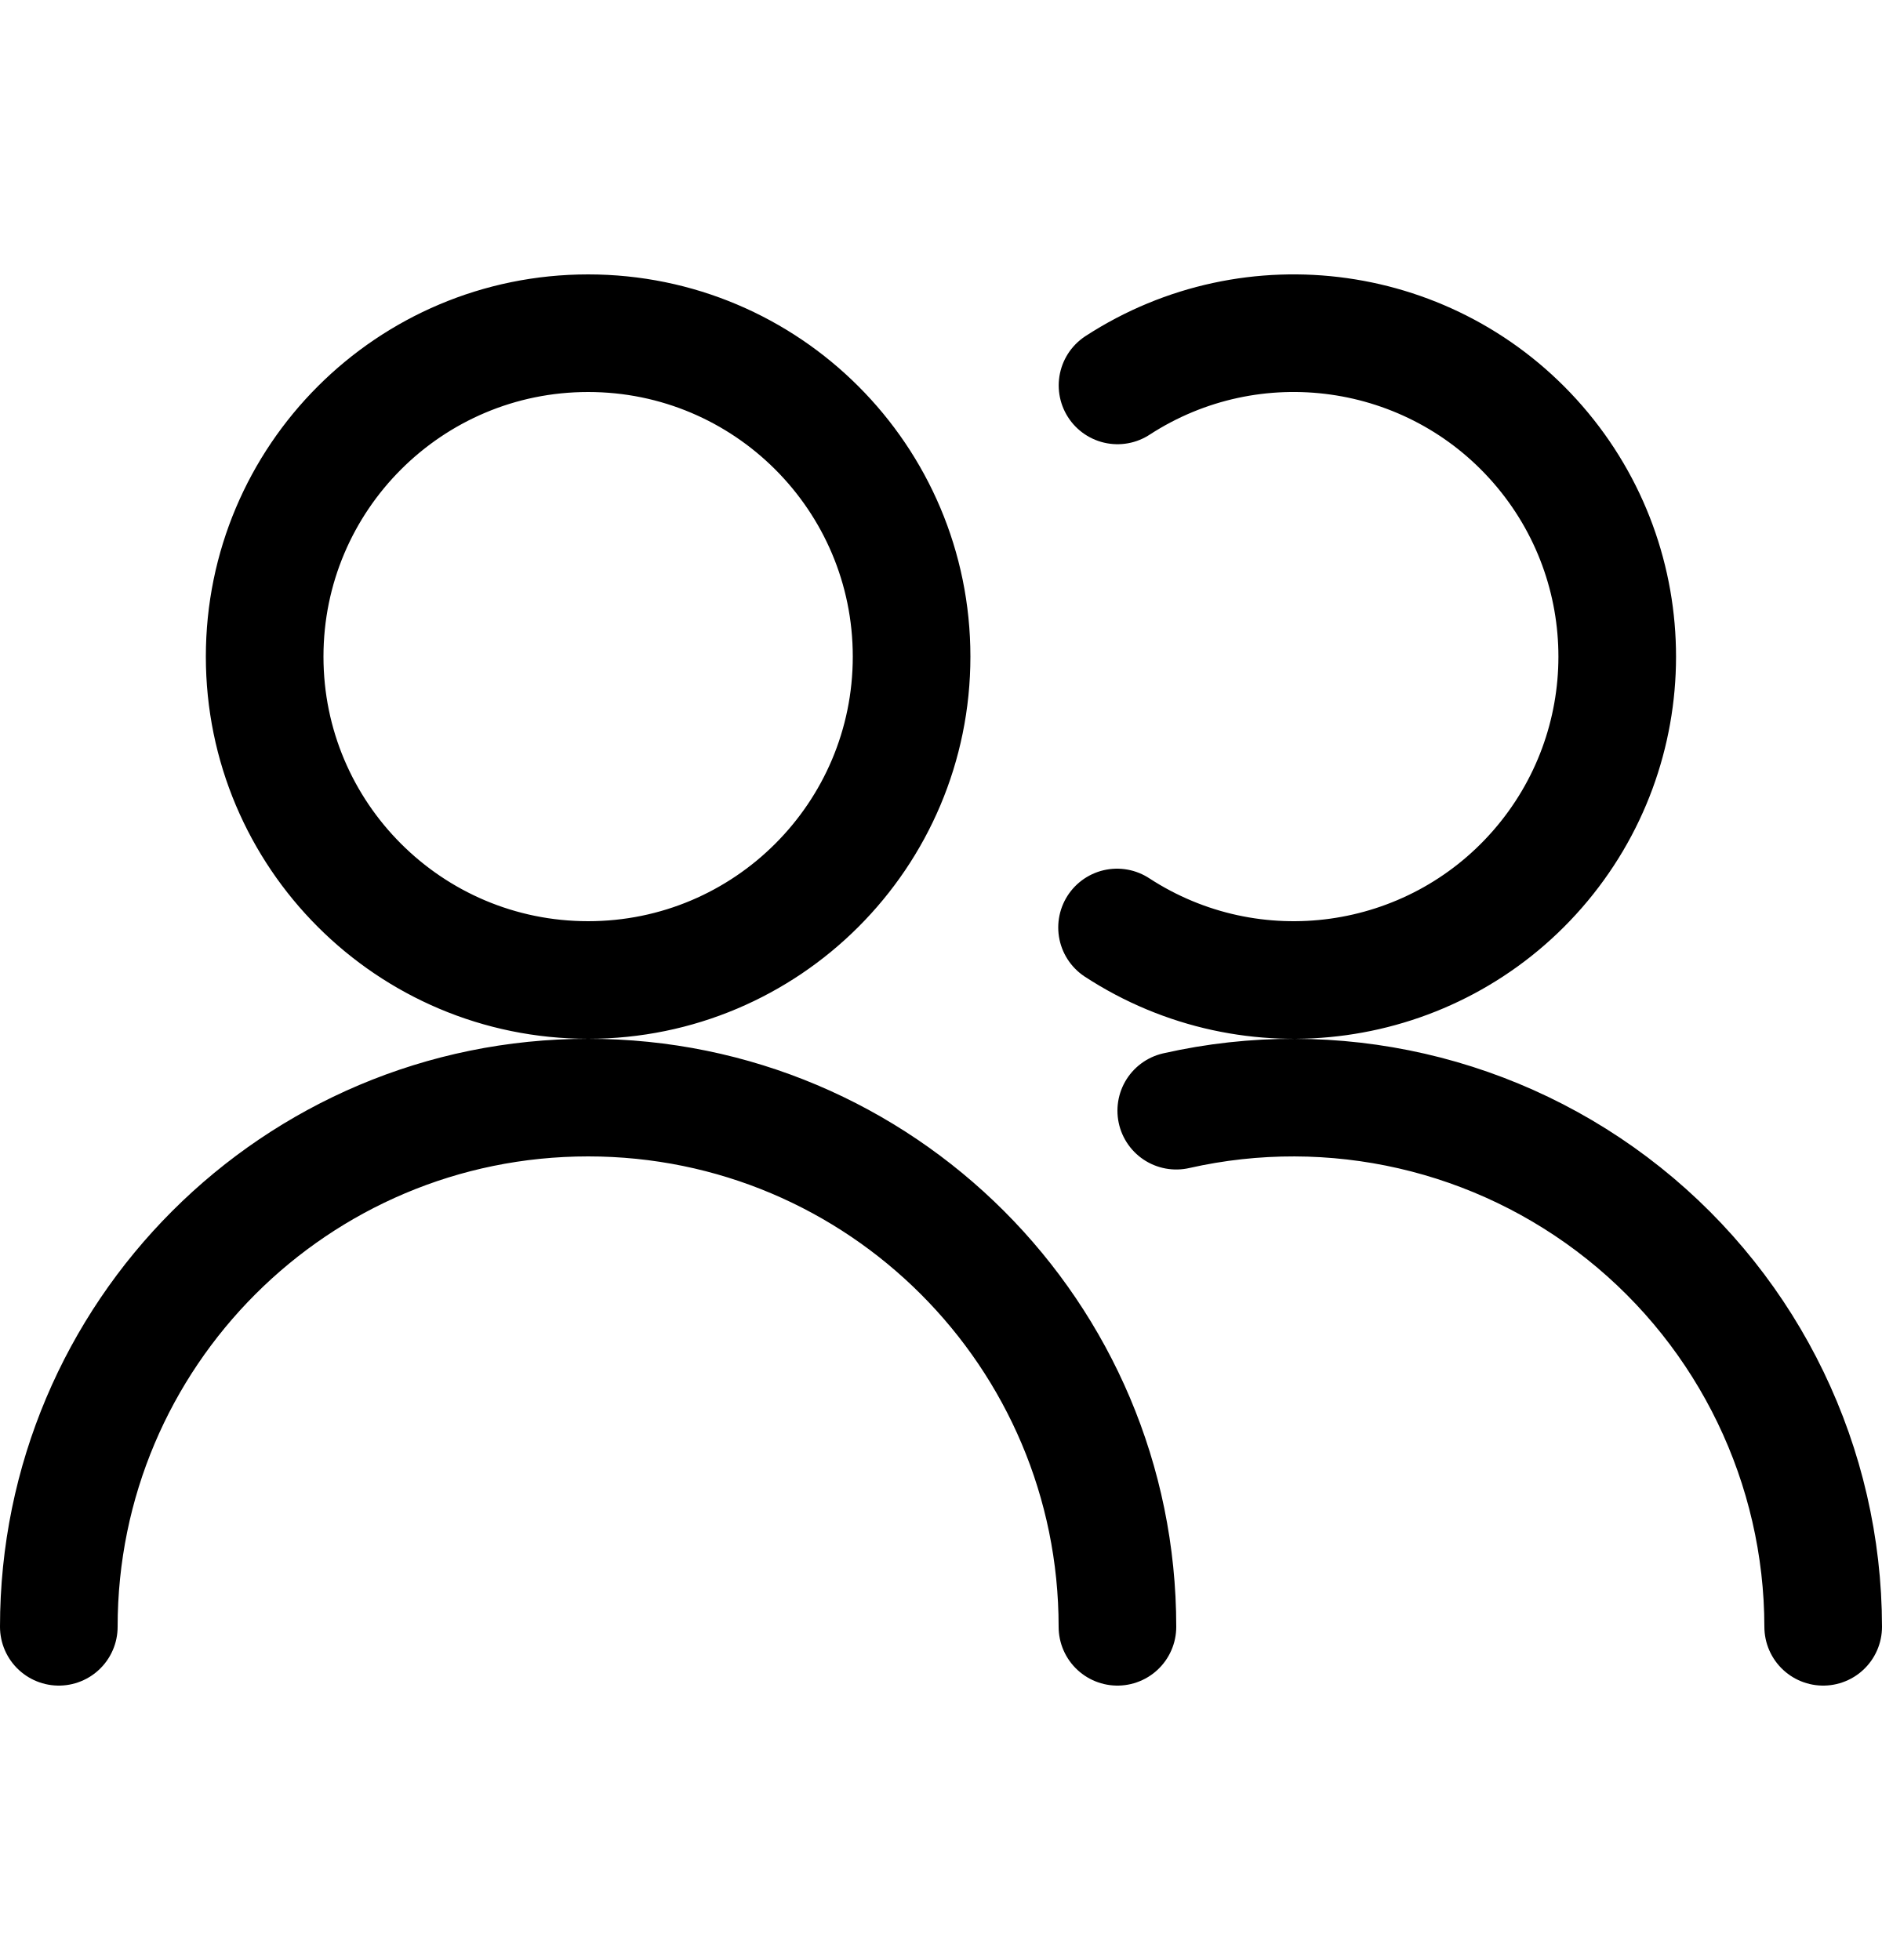
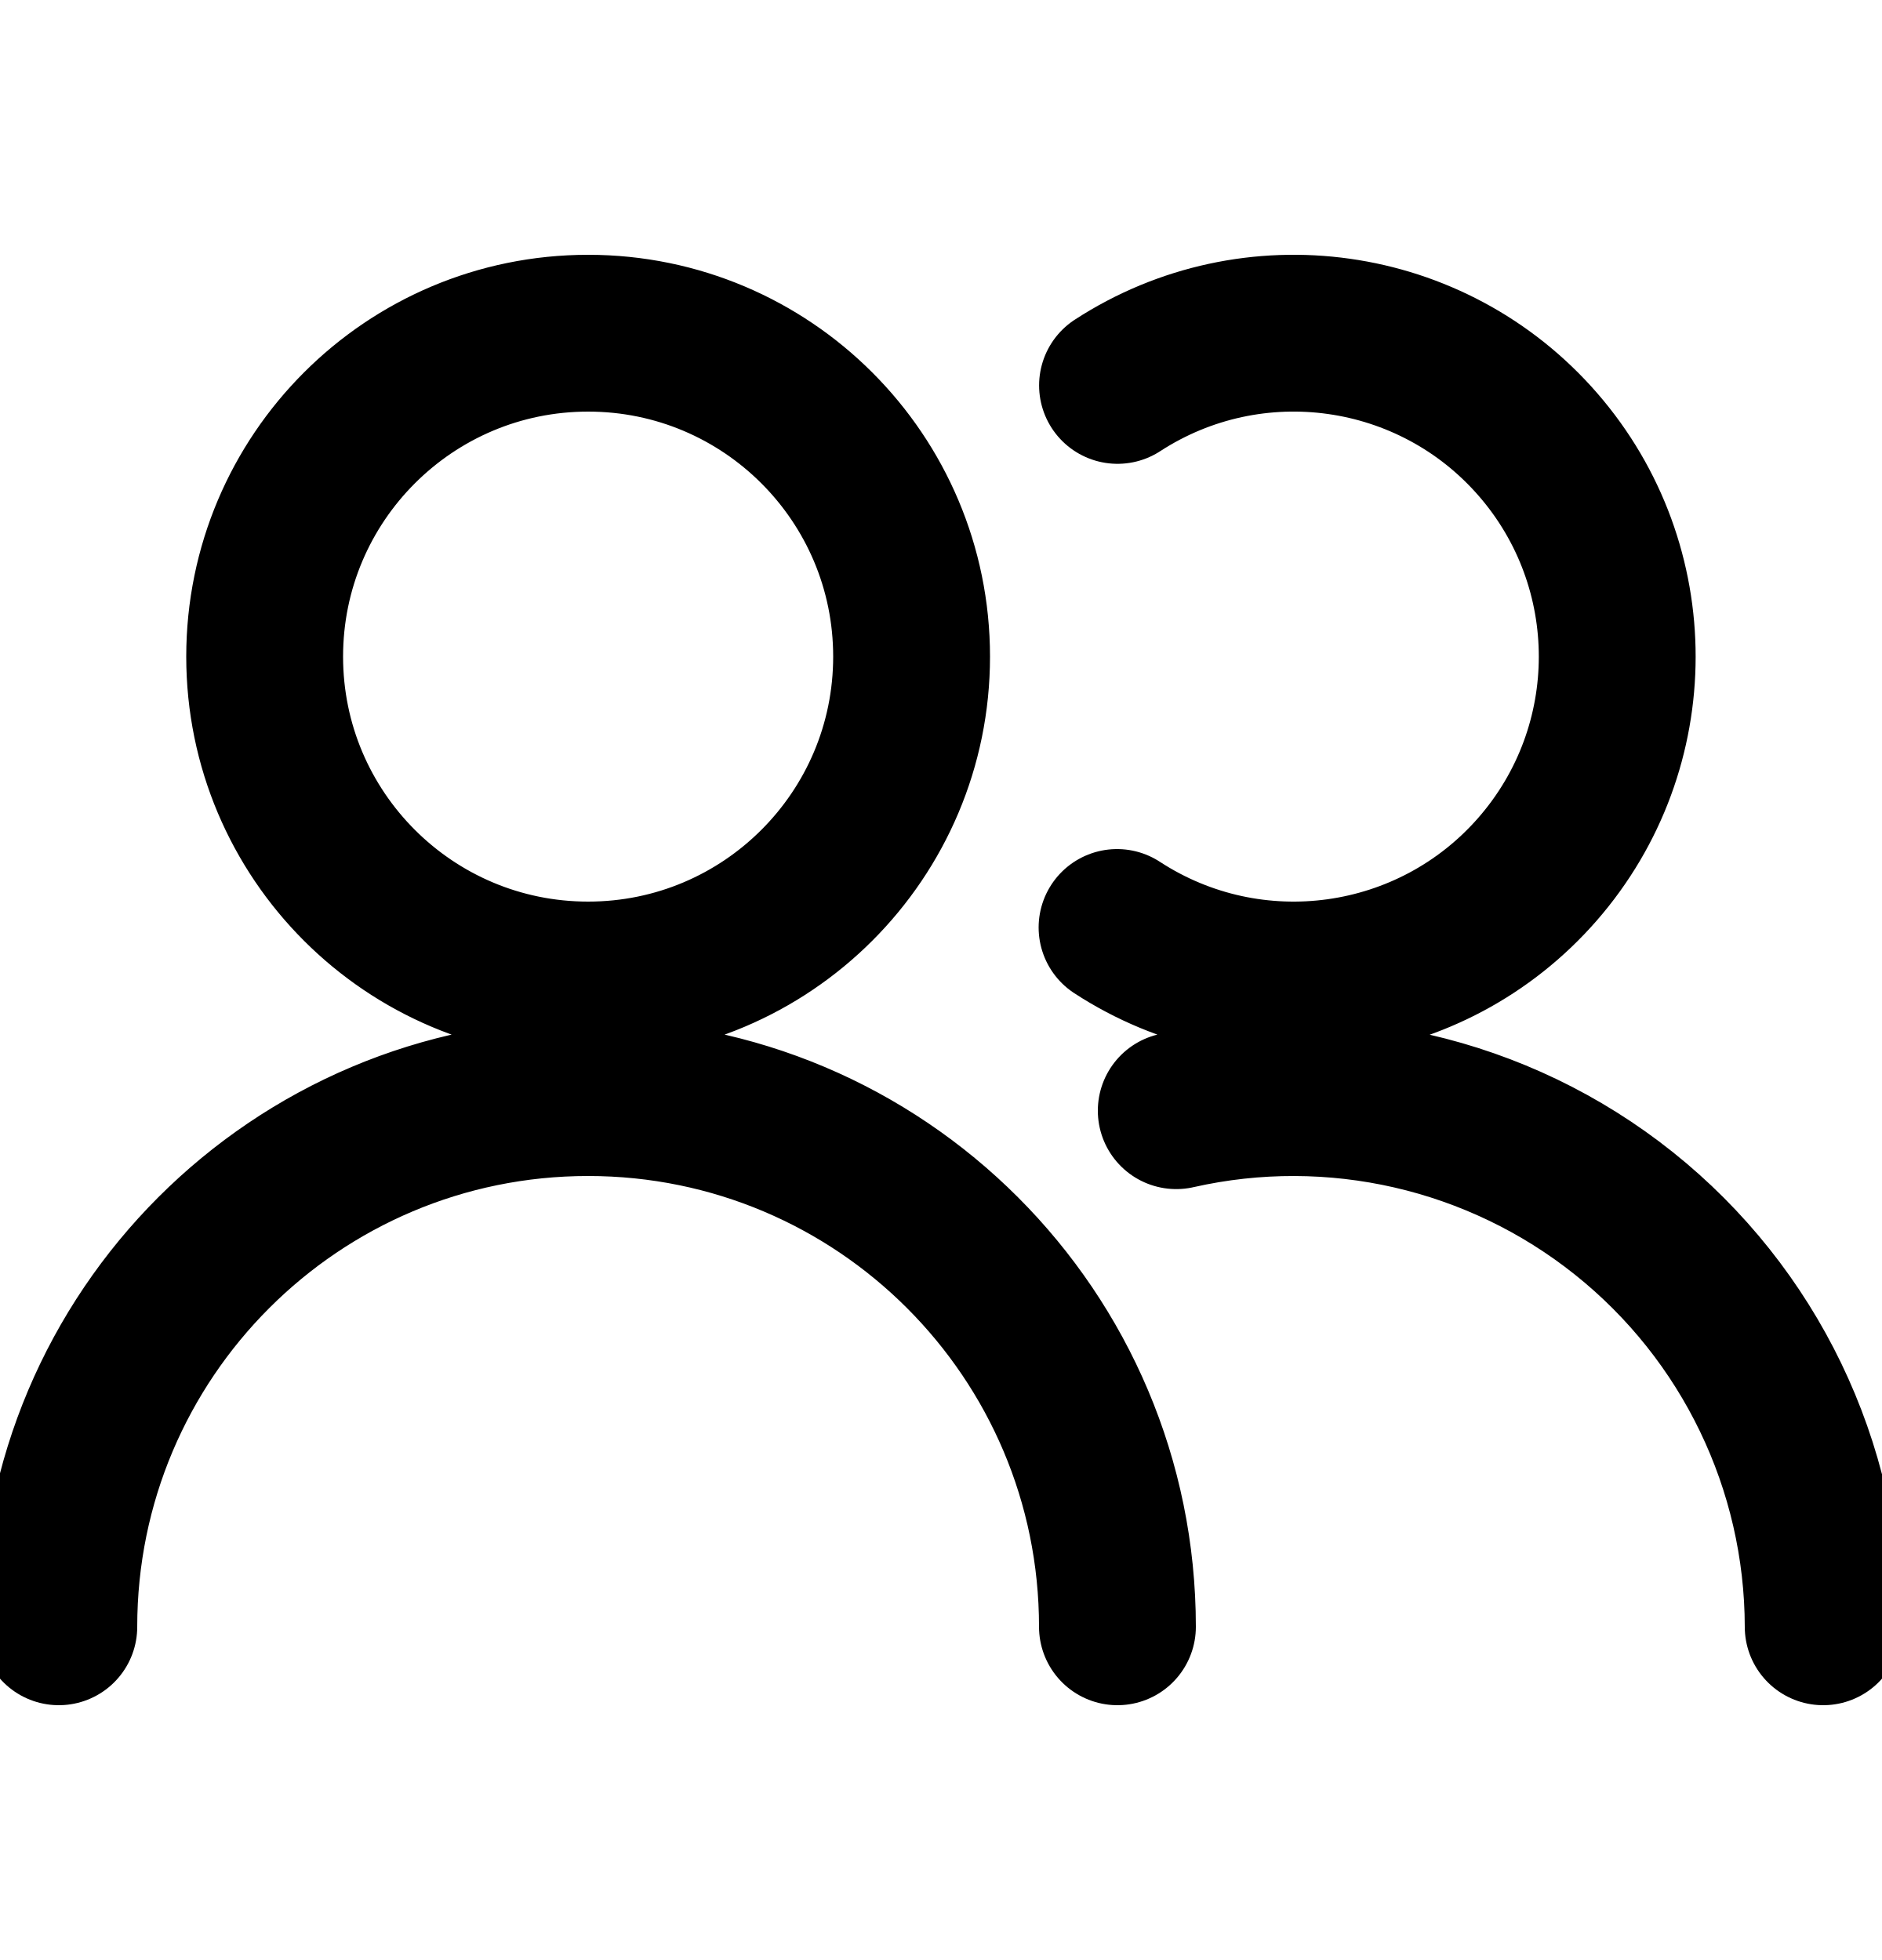
- <svg xmlns="http://www.w3.org/2000/svg" fill="none" viewBox="0 0 24 25" stroke="currentColor" aria-hidden="true">
-   <path stroke-linecap="round" stroke-linejoin="round" stroke-width="1.5" d="M3.375 8.375a4.125 4.125 0 1 0 8.25 0 4.125 4.125 0 0 0-8.25 0v0ZM.75 20.75a6.75 6.75 0 0 1 13.5 0M14.251 4.916a4.125 4.125 0 1 1-.006 6.914M15 14.167a6.758 6.758 0 0 1 8.25 6.583" />
+ <svg fill="none" viewBox="0 0 24 25" stroke="currentColor" aria-hidden="true">
+   <path stroke-linecap="round" stroke-linejoin="round" stroke-width="2" d="M3.375 8.375a4.125 4.125 0 1 0 8.25 0 4.125 4.125 0 0 0-8.25 0v0ZM.75 20.75a6.75 6.75 0 0 1 13.5 0M14.251 4.916a4.125 4.125 0 1 1-.006 6.914M15 14.167a6.758 6.758 0 0 1 8.25 6.583" />
</svg>
